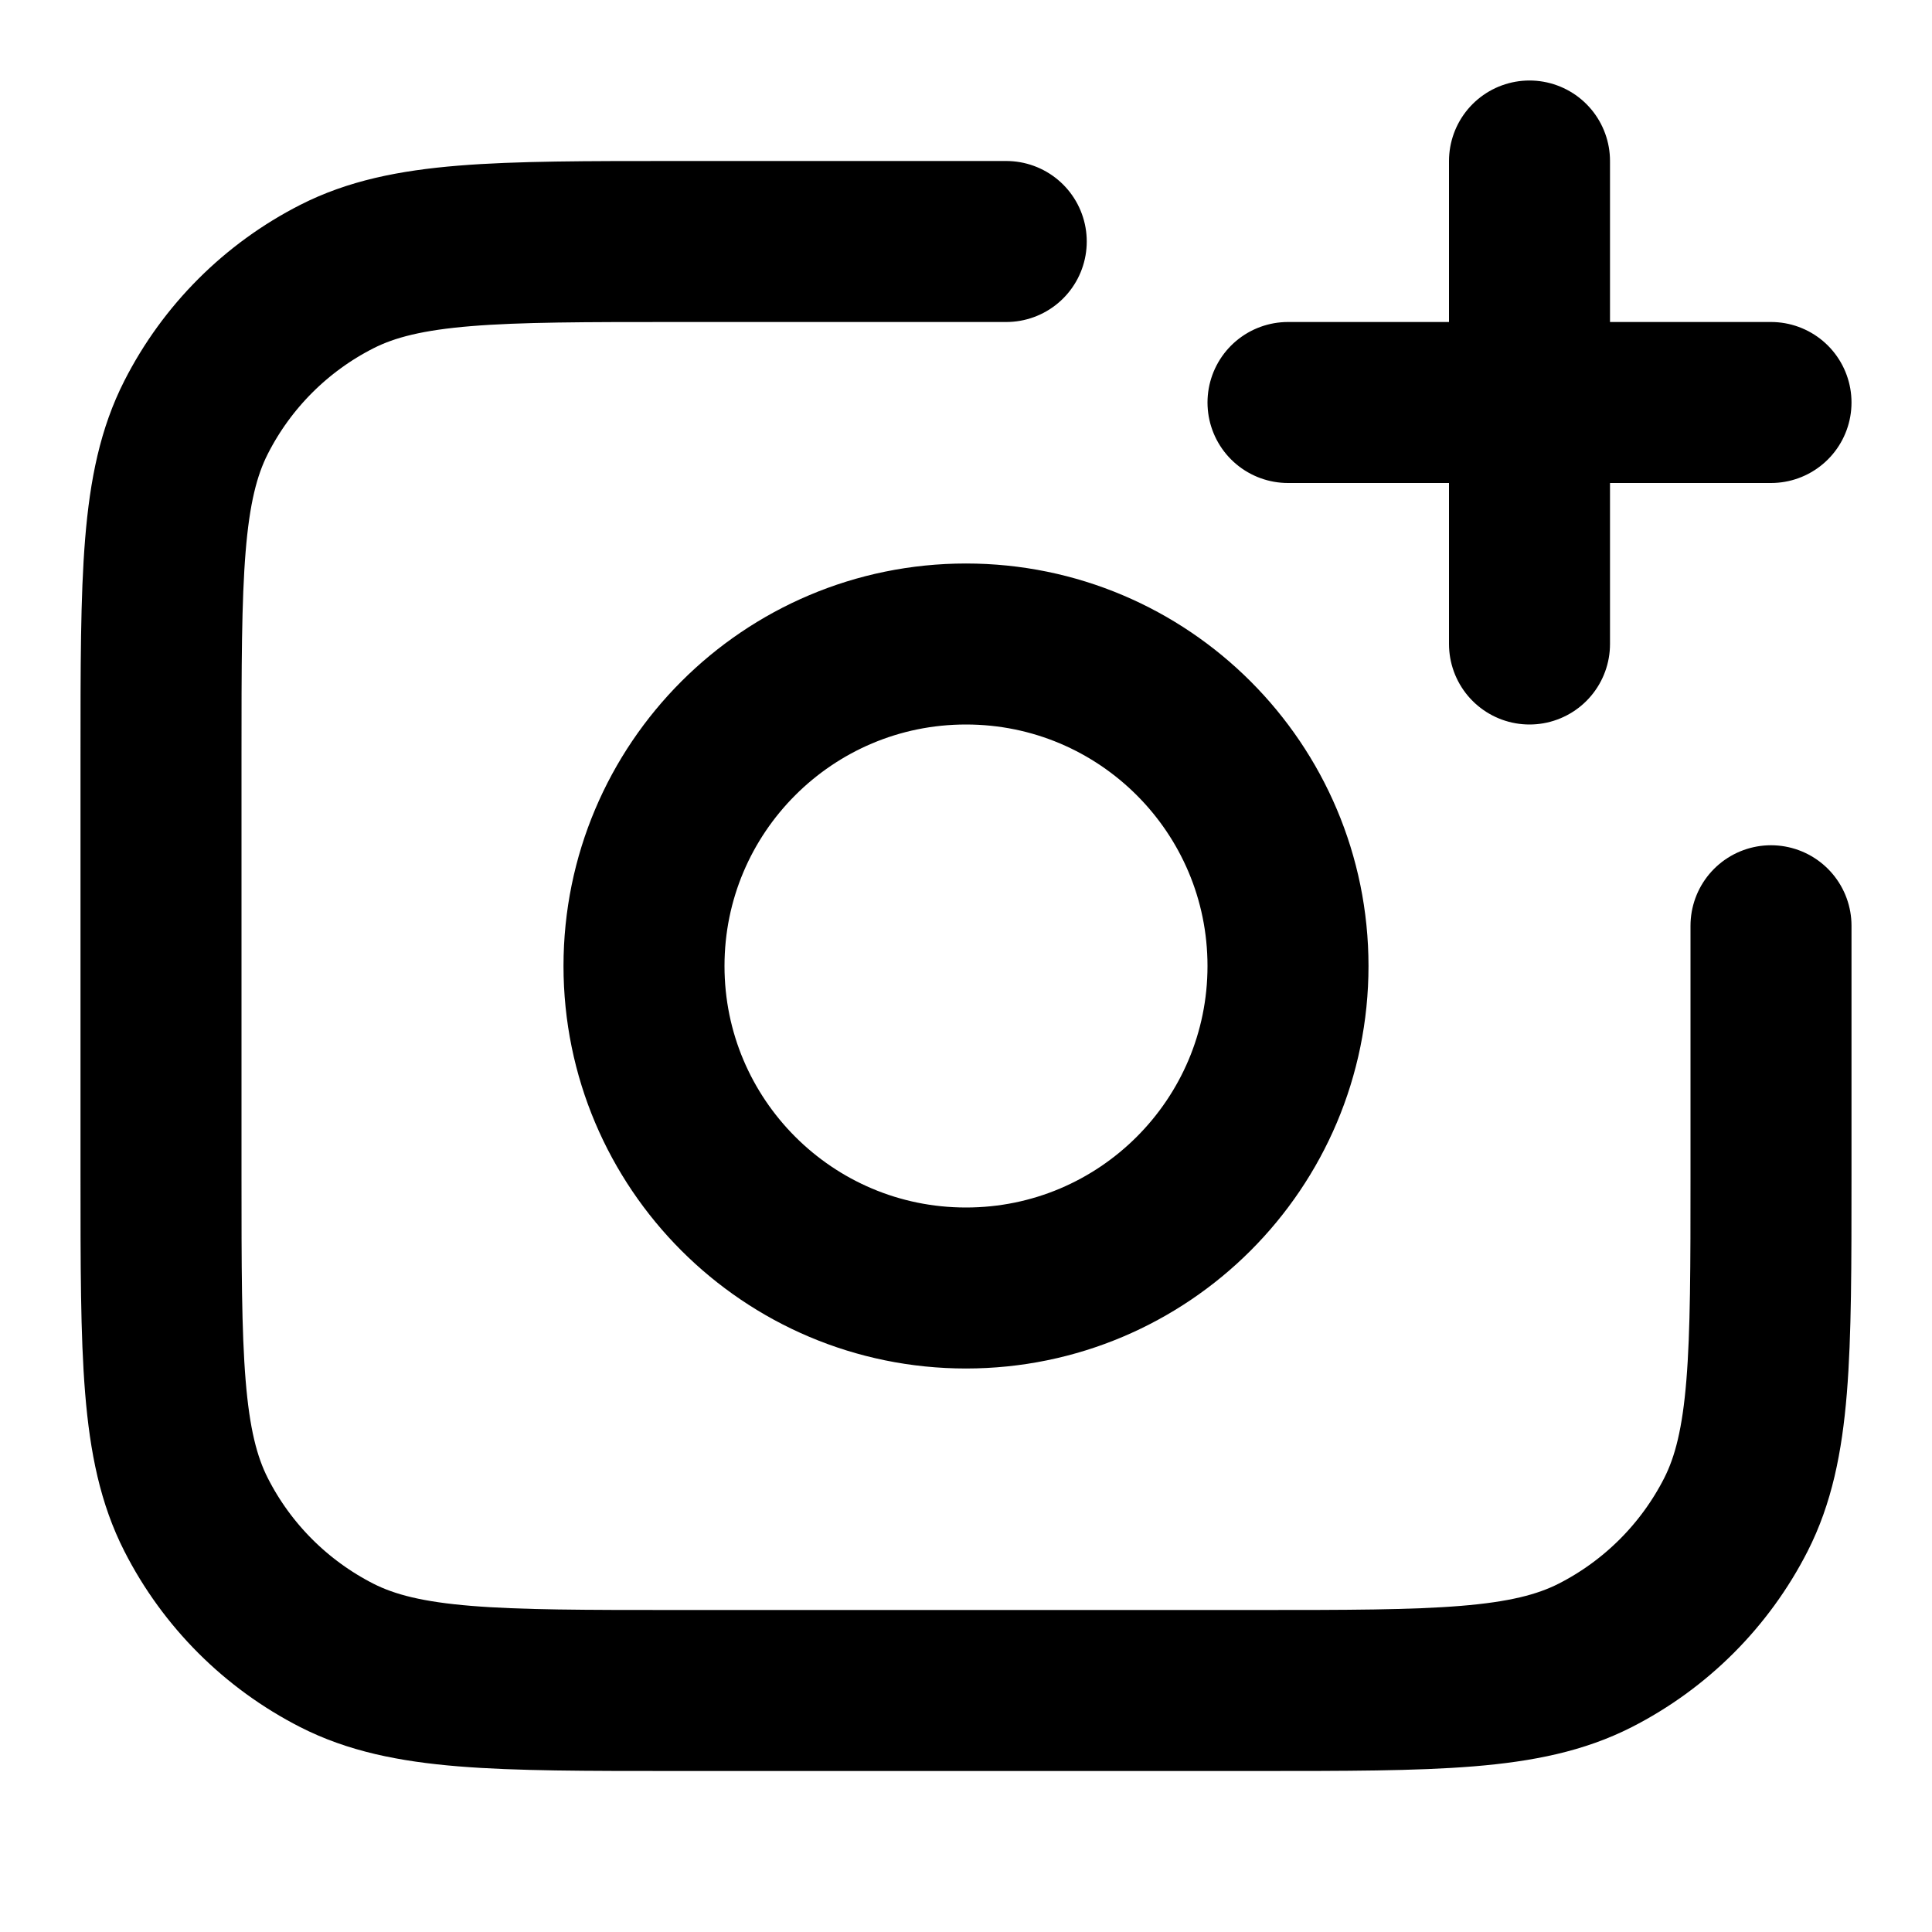
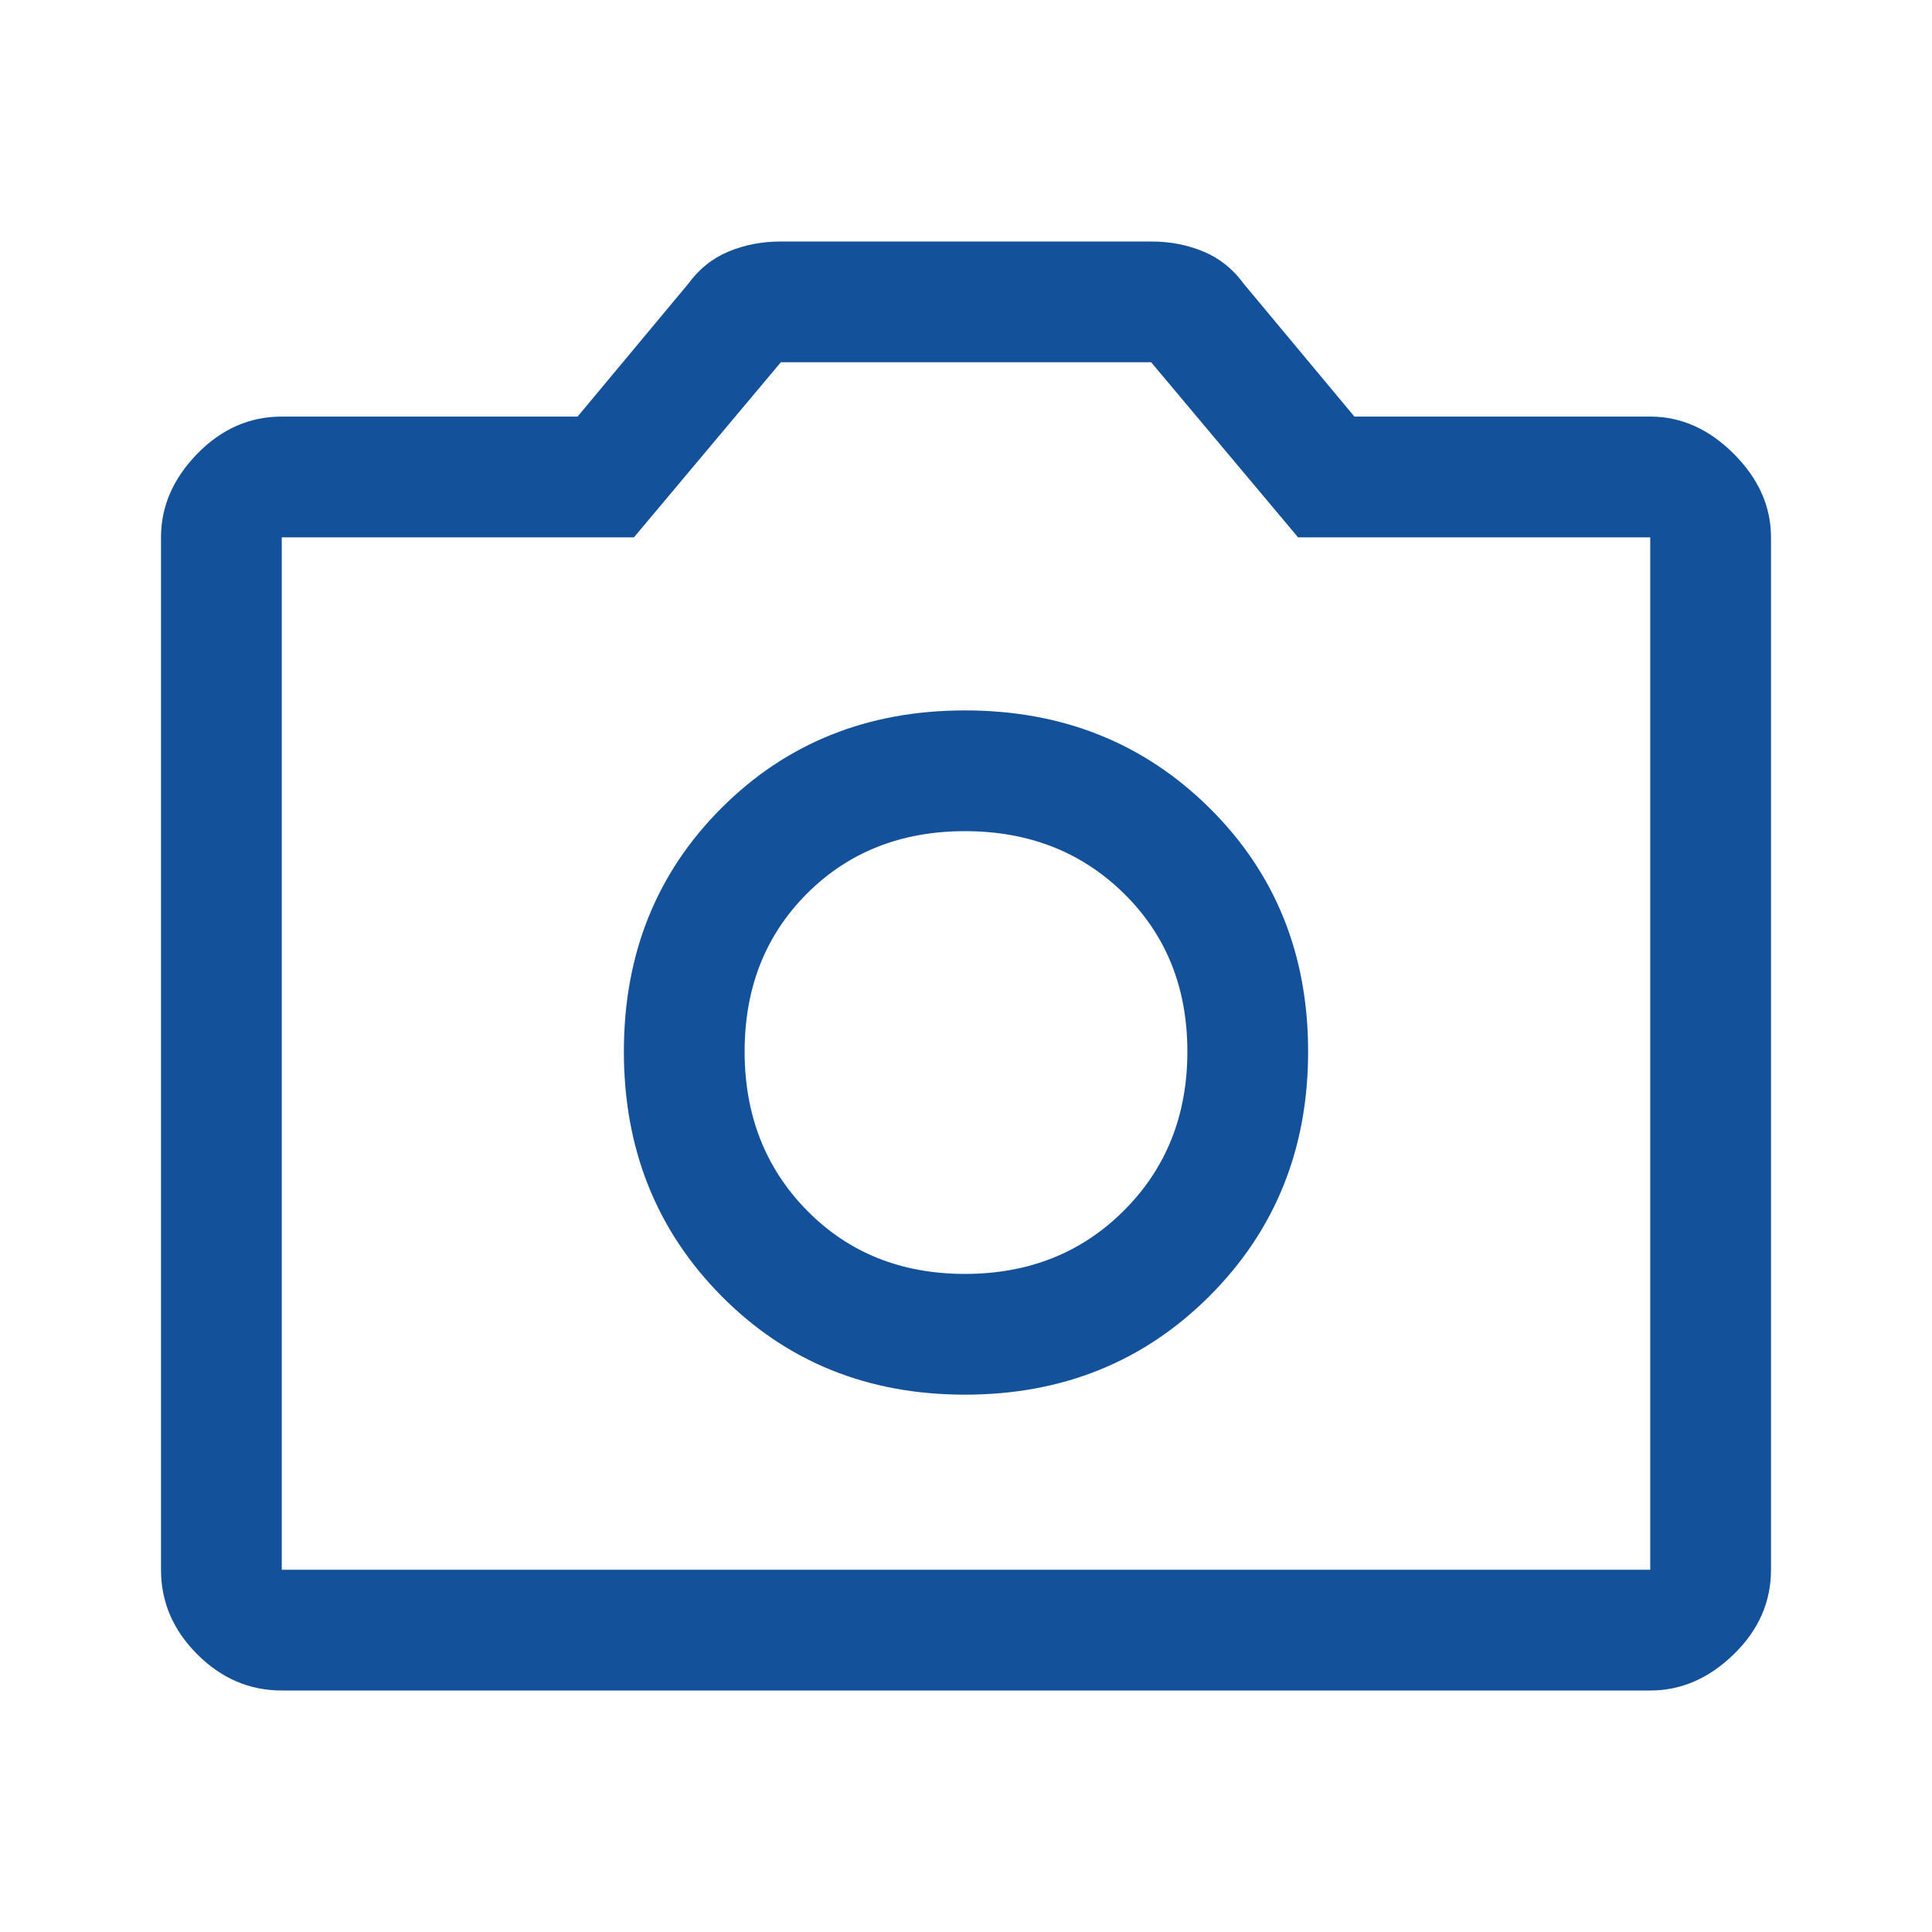
- <svg xmlns="http://www.w3.org/2000/svg" width="800px" height="800px" viewBox="0 0 24 24" fill="none">
-   <path d="M22 11.5V14.6C22 16.84 22 17.96 21.564 18.816C21.18 19.569 20.569 20.18 19.816 20.564C18.96 21 17.84 21 15.6 21H8.4C6.16 21 5.04 21 4.184 20.564C3.431 20.18 2.819 19.569 2.436 18.816C2 17.96 2 16.84 2 14.6V9.4C2 7.16 2 6.04 2.436 5.184C2.819 4.431 3.431 3.819 4.184 3.436C5.04 3 6.16 3 8.4 3H12.5M19 8V2M16 5H22M16 12C16 14.209 14.209 16 12 16C9.791 16 8 14.209 8 12C8 9.791 9.791 8 12 8C14.209 8 16 9.791 16 12Z" stroke="#000000" stroke-width="2" stroke-linecap="round" stroke-linejoin="round" />
+ <svg xmlns="http://www.w3.org/2000/svg" width="48" height="48" viewBox="0 0 48 48" fill="none">
+   <path d="M23.975 34.65C26.392 34.65 28.417 33.833 30.05 32.2C31.683 30.567 32.5 28.542 32.5 26.125C32.5 23.708 31.683 21.692 30.05 20.075C28.417 18.458 26.392 17.65 23.975 17.65C21.558 17.65 19.542 18.458 17.925 20.075C16.308 21.692 15.5 23.708 15.5 26.125C15.5 28.542 16.308 30.567 17.925 32.2C19.542 33.833 21.558 34.65 23.975 34.65ZM23.975 31.65C22.392 31.65 21.083 31.125 20.05 30.075C19.017 29.025 18.5 27.708 18.5 26.125C18.5 24.542 19.017 23.233 20.05 22.2C21.083 21.167 22.392 20.65 23.975 20.65C25.558 20.65 26.875 21.167 27.925 22.2C28.975 23.233 29.5 24.542 29.5 26.125C29.5 27.708 28.975 29.025 27.925 30.075C26.875 31.125 25.558 31.65 23.975 31.65ZM7 42C6.2 42 5.5 41.7 4.9 41.1C4.3 40.5 4 39.8 4 39V13.35C4 12.583 4.3 11.892 4.9 11.275C5.5 10.658 6.2 10.35 7 10.35H14.35L17.1 7.05C17.367 6.683 17.7 6.417 18.1 6.25C18.5 6.083 18.933 6 19.4 6H28.6C29.067 6 29.5 6.083 29.9 6.25C30.3 6.417 30.633 6.683 30.9 7.05L33.65 10.35H41C41.767 10.35 42.458 10.658 43.075 11.275C43.692 11.892 44 12.583 44 13.35V39C44 39.8 43.692 40.5 43.075 41.1C42.458 41.7 41.767 42 41 42H7ZM7 39H41V13.35H32.25L28.6 9H19.4L15.75 13.35H7V39Z" fill="#13519A" />
</svg>
